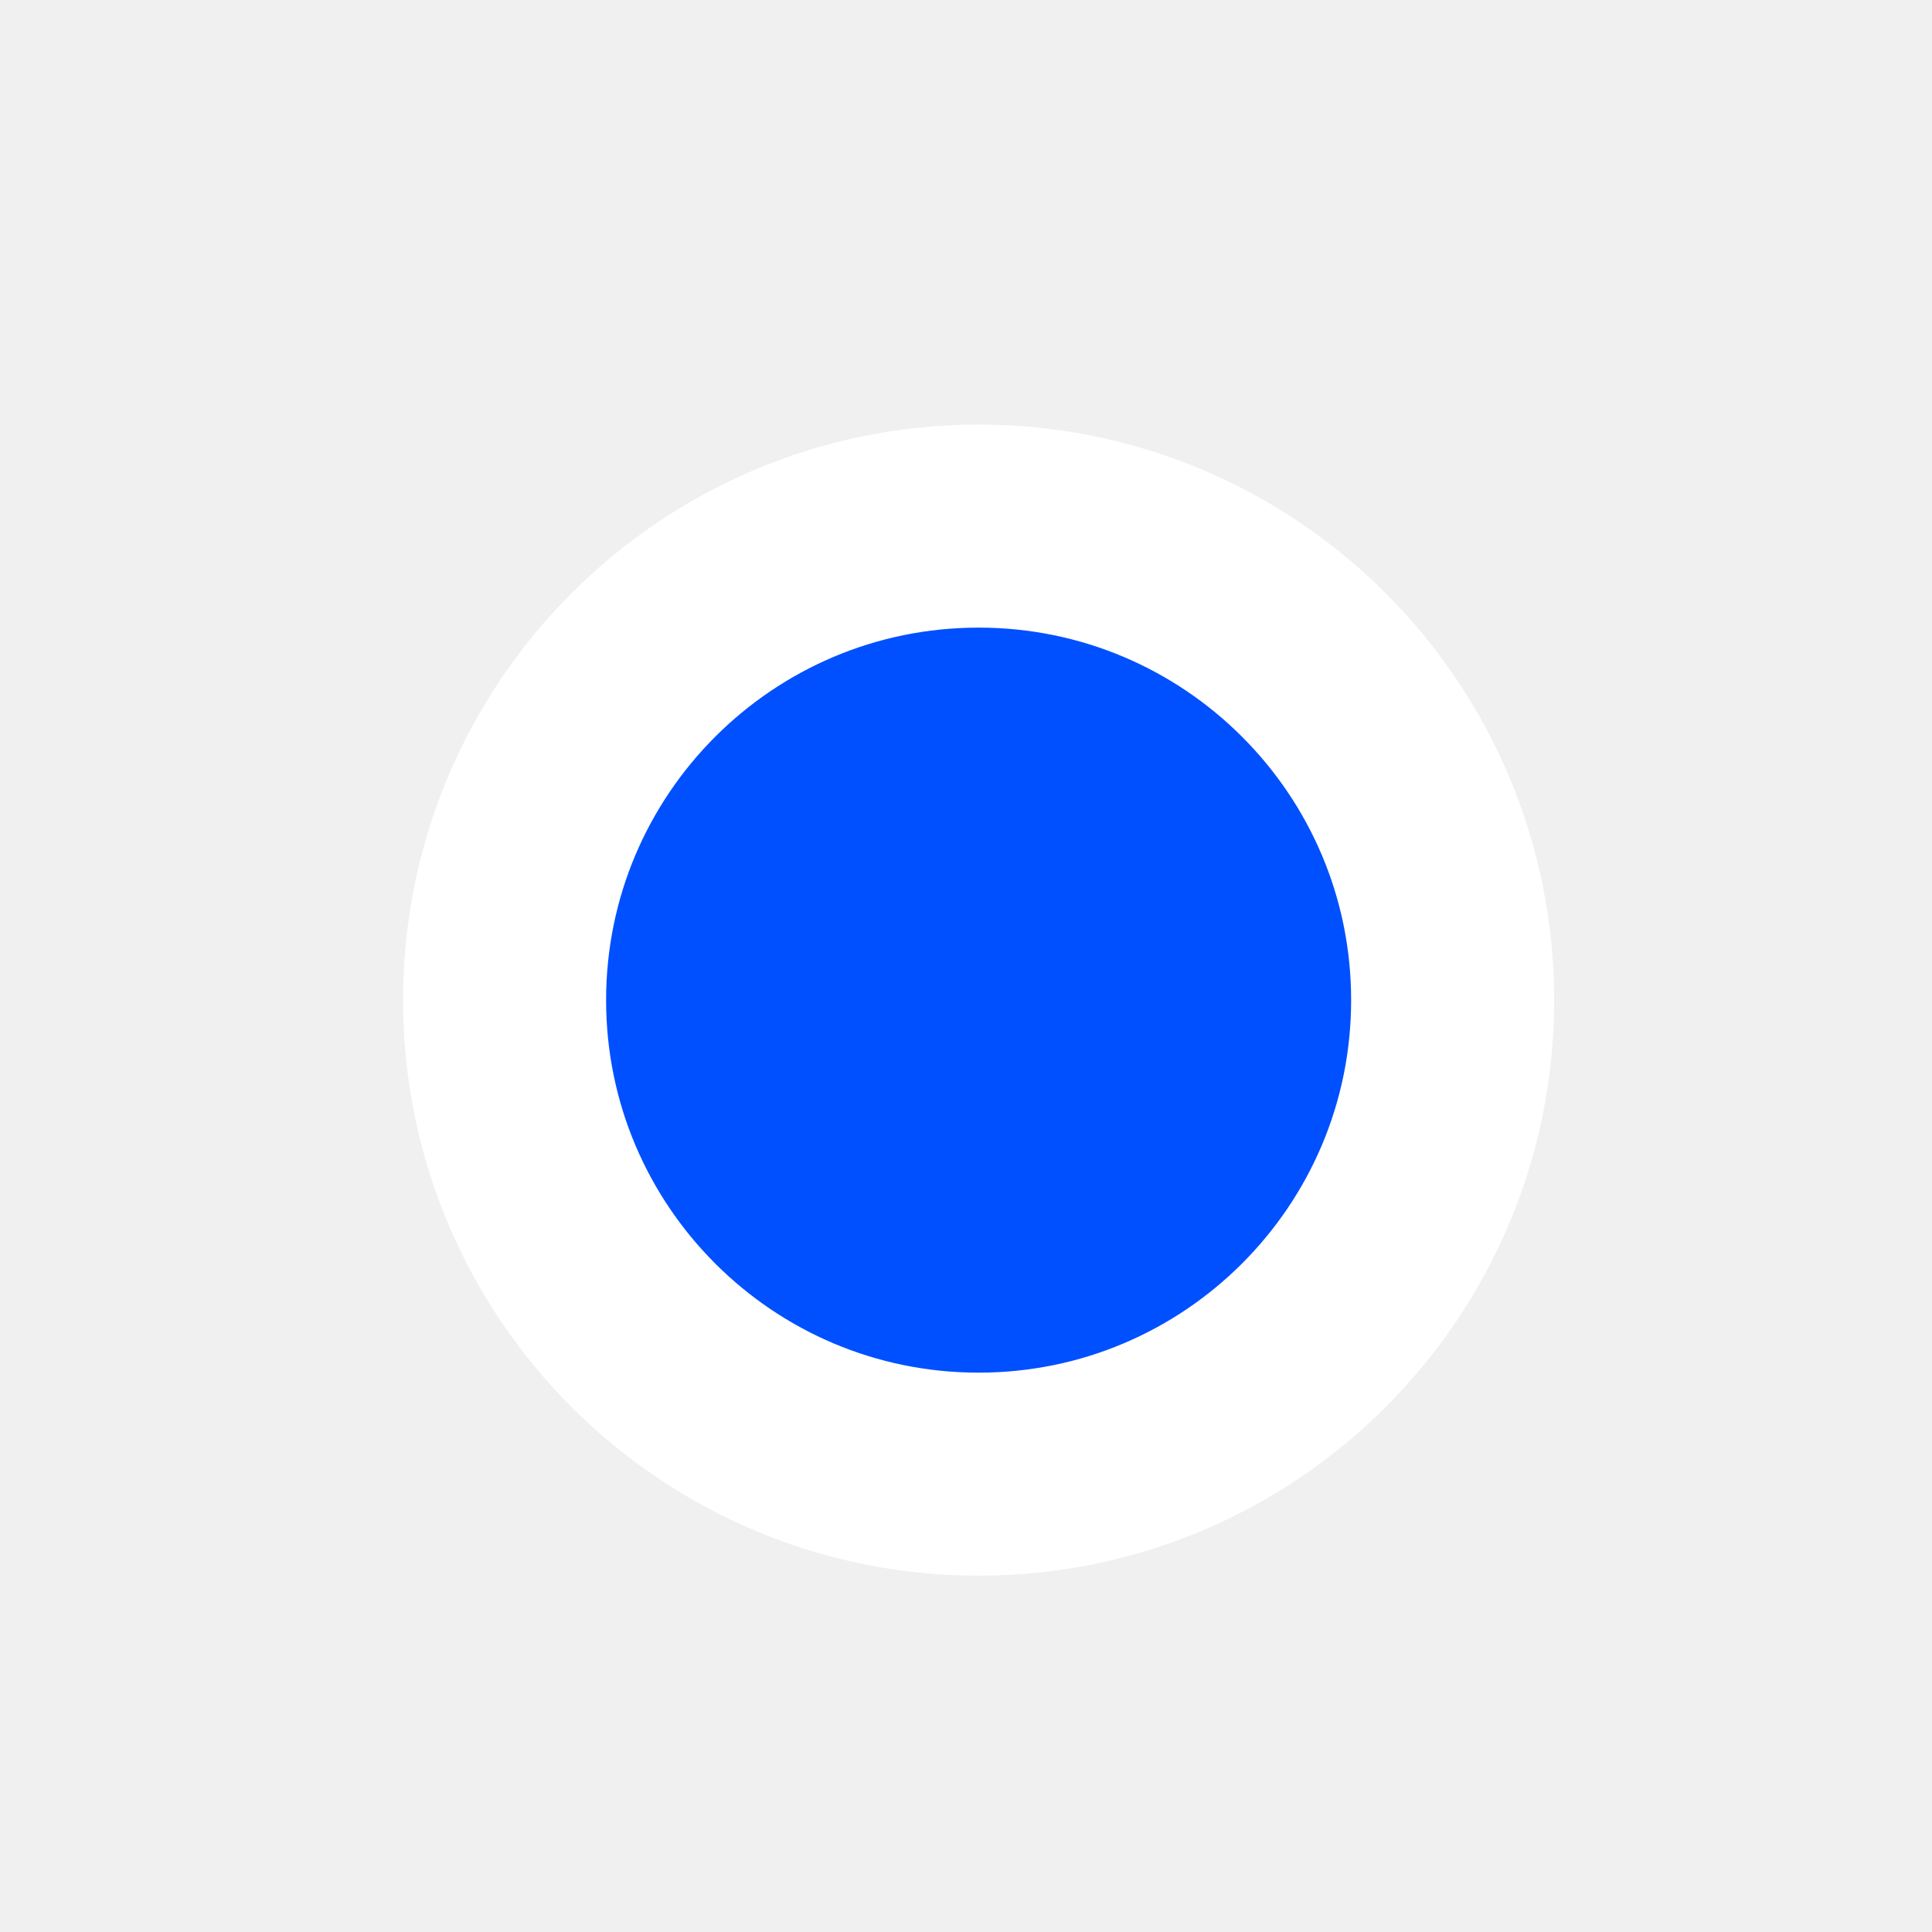
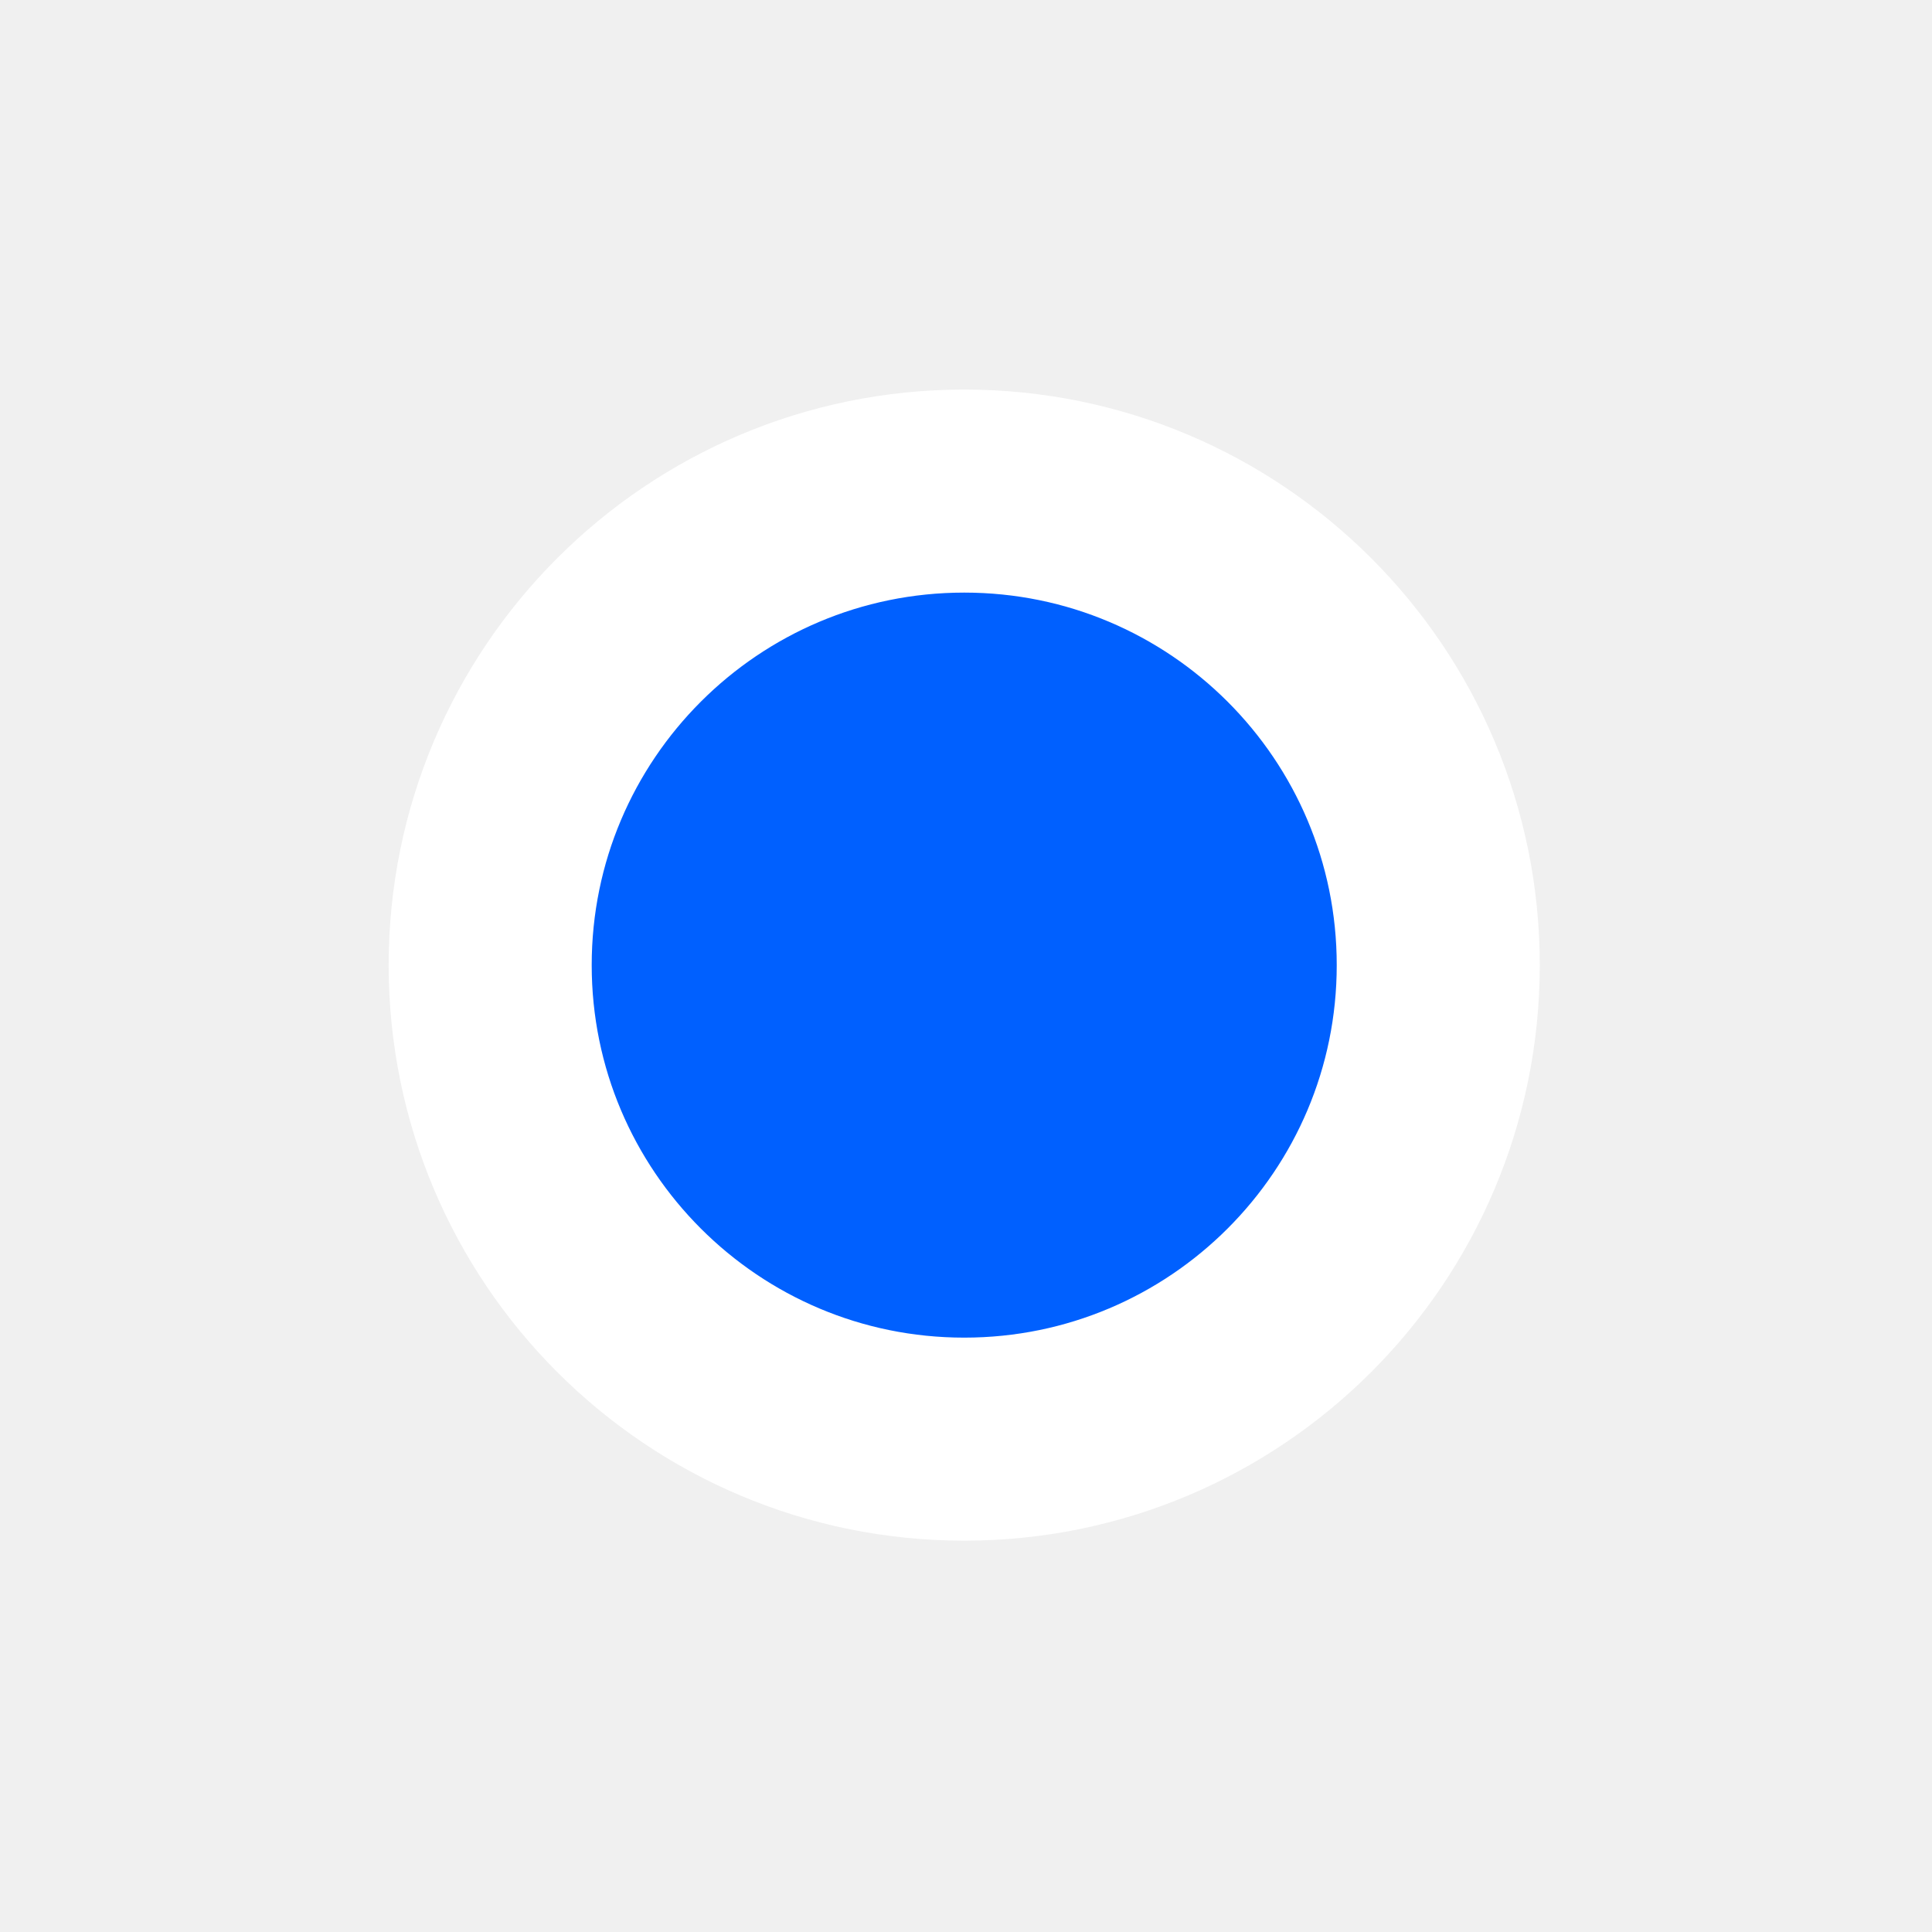
<svg xmlns="http://www.w3.org/2000/svg" width="64" height="64" viewBox="0 -64 64 64" version="1.1" id="svg8">
  <defs id="defs2" />
  <g id="layer1" transform="translate(0,-327.1333)">
-     <circle style="opacity:1;fill:#0050ff;fill-opacity:1;stroke:#ffffff;stroke-width:6.726;stroke-miterlimit:4;stroke-dasharray:none;stroke-dashoffset:0;stroke-opacity:1;image-rendering:auto" id="path815-6" cx="32.418" cy="296.264" r="15.703" />
+     <circle style="opacity:1;fill:#0060ff;fill-opacity:1;stroke:#ffffff;stroke-width:6.726;stroke-miterlimit:4;stroke-dasharray:none;stroke-dashoffset:0;stroke-opacity:1" id="path815-3-0" cy="295.104" cx="31.941" r="15.703" />
+     <g id="g5326-5-9" transform="matrix(3.956681,0,0,3.956681,-91.80973,-95.98159)" />
  </g>
</svg>
